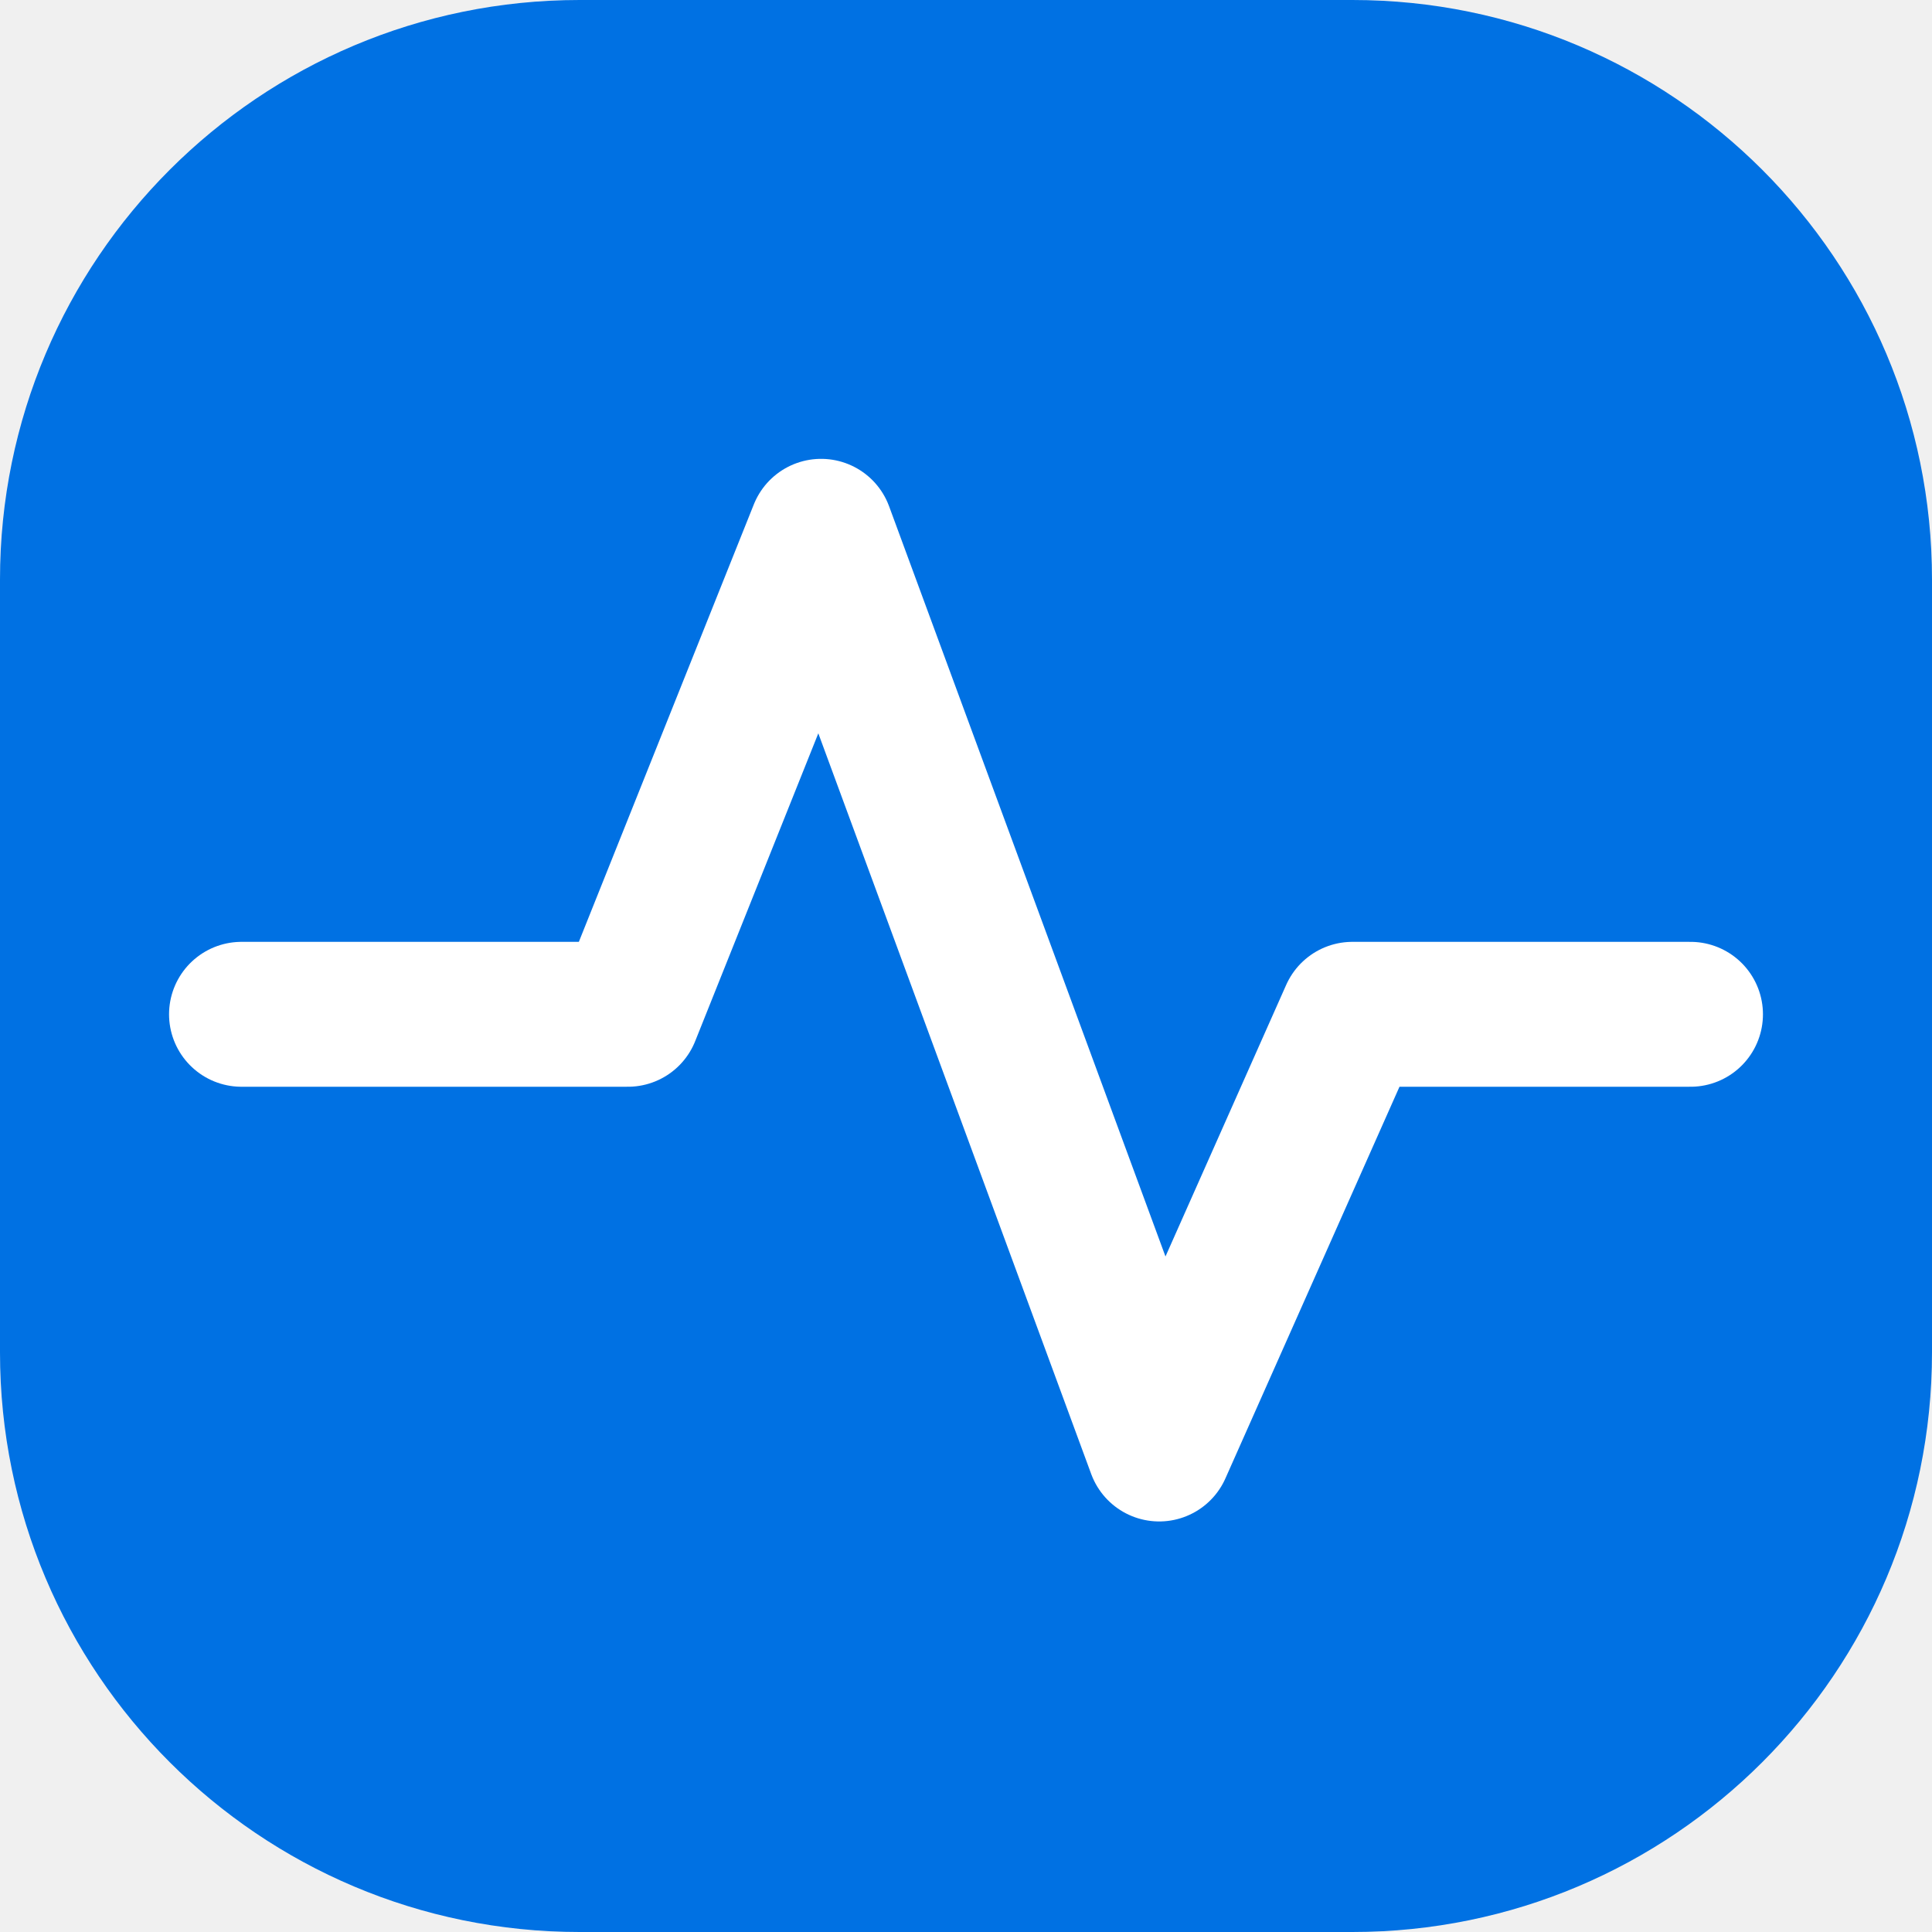
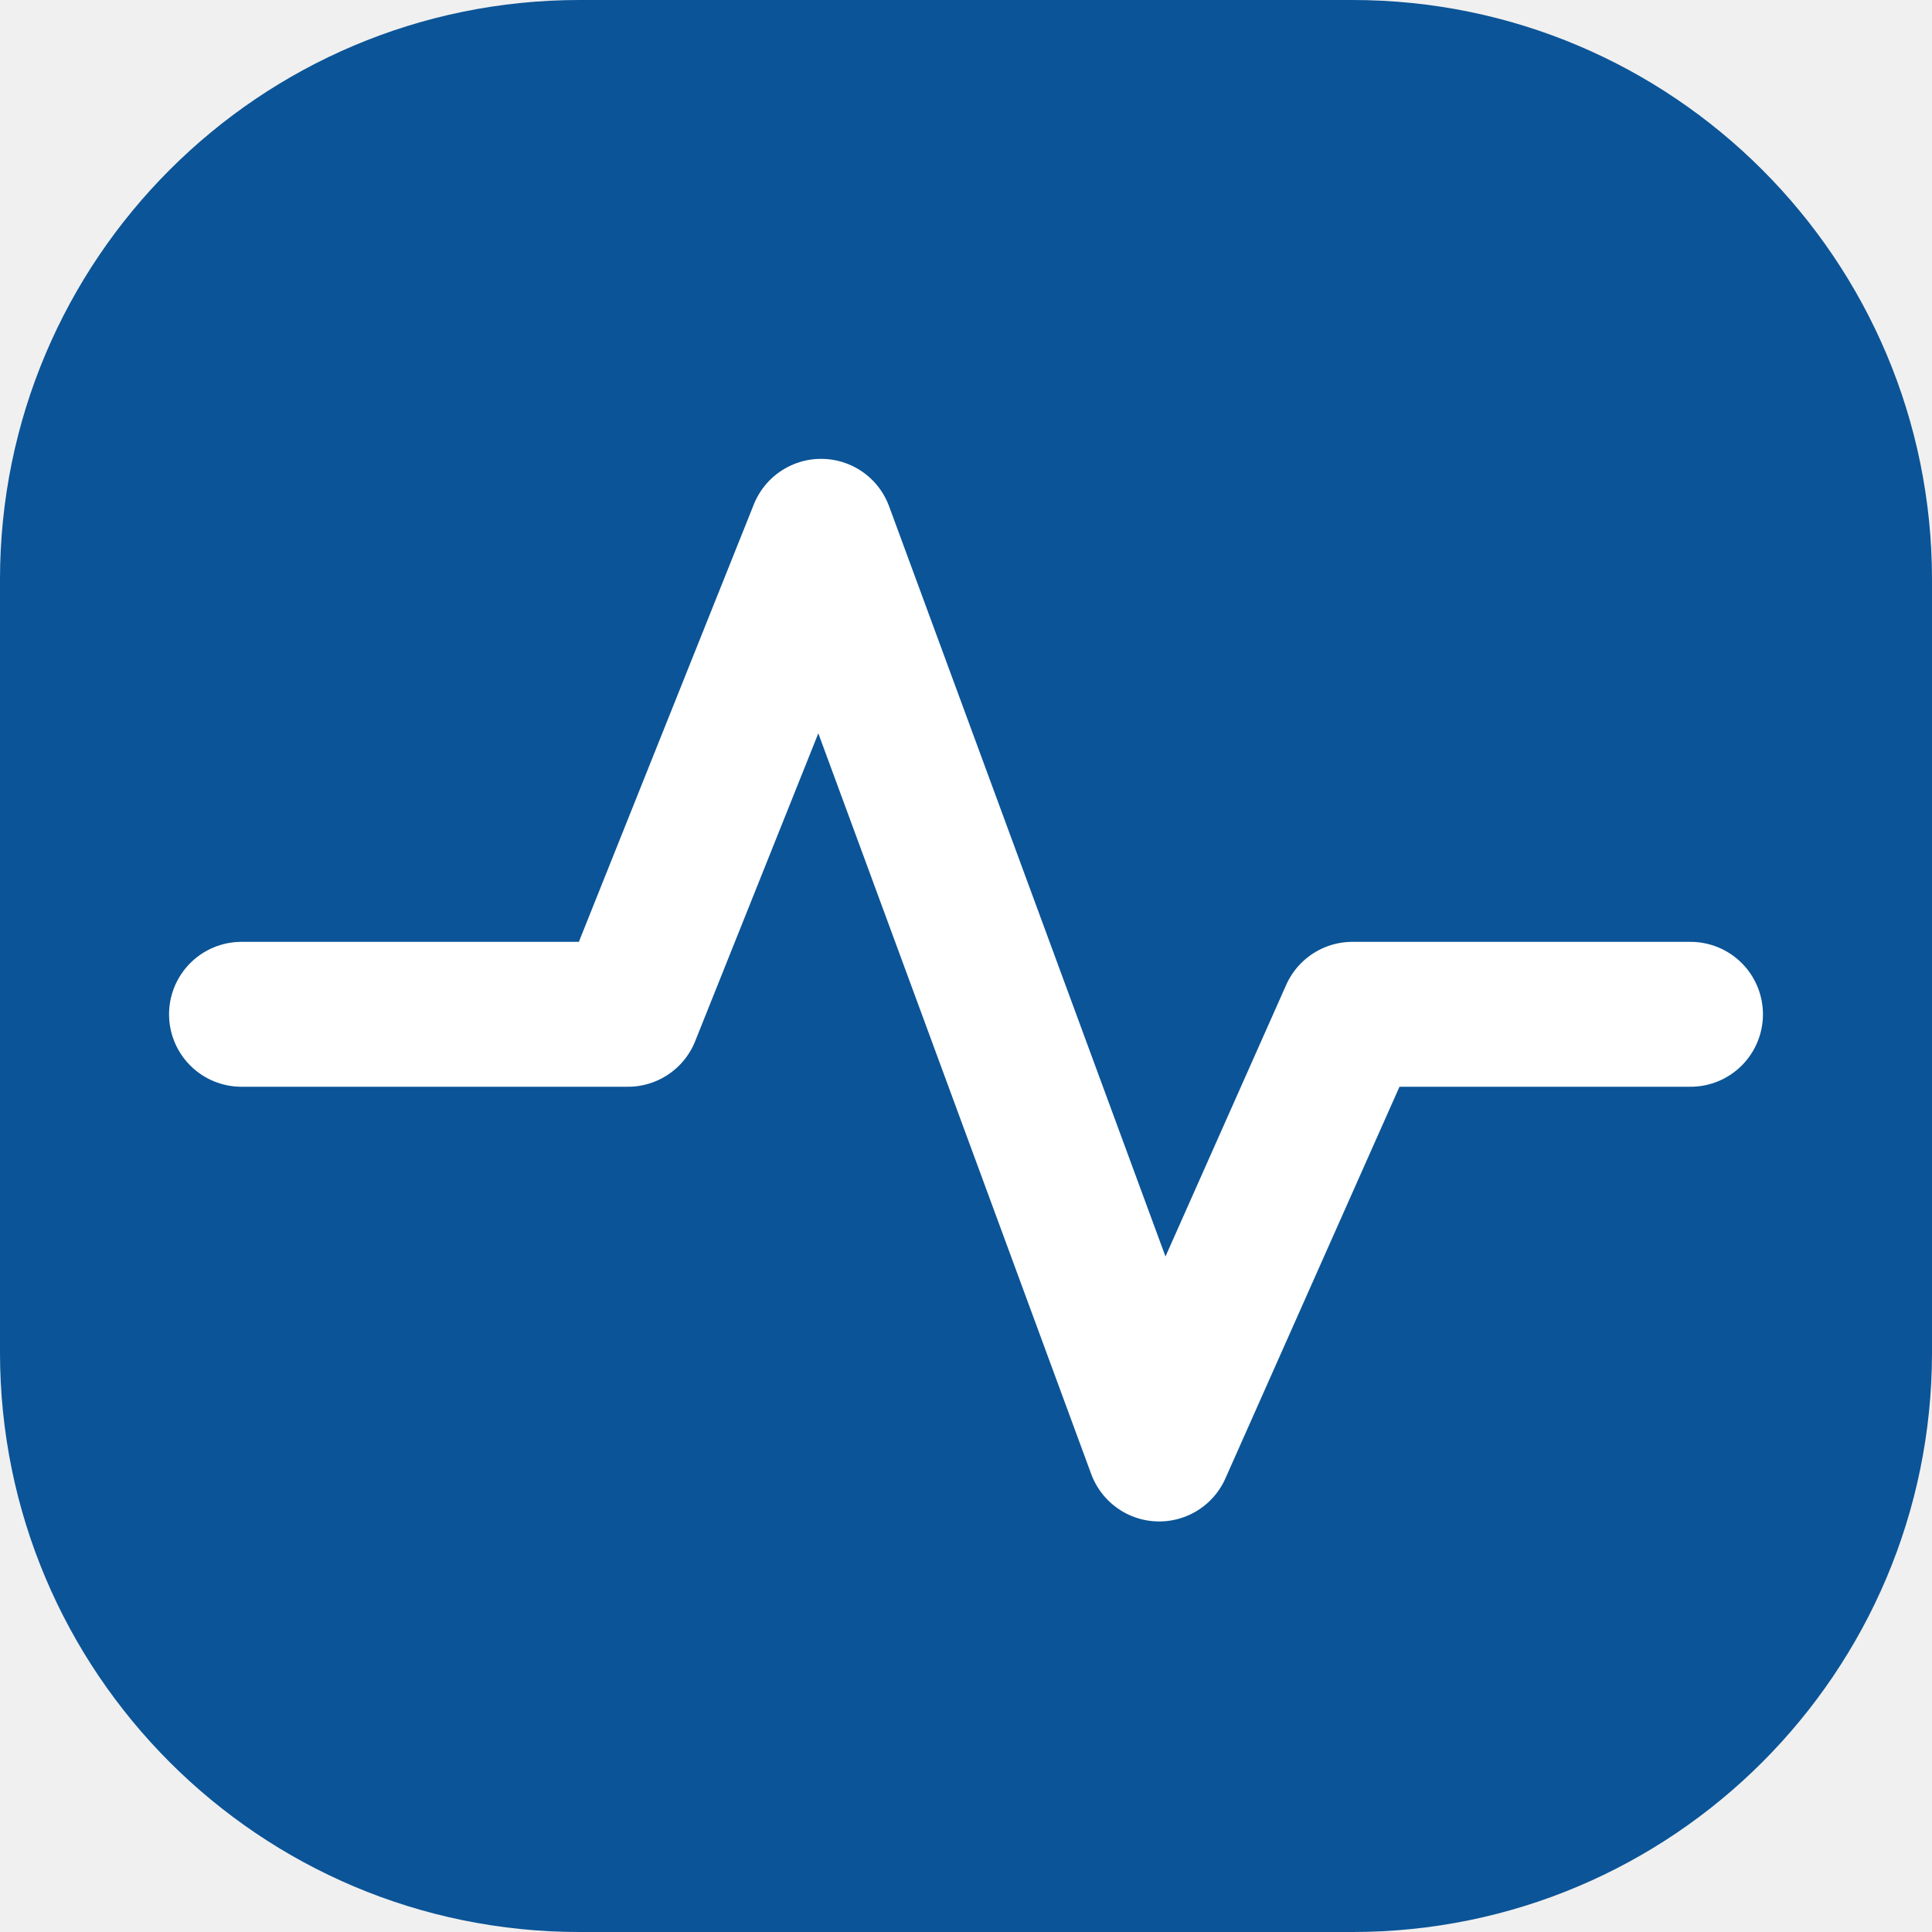
<svg xmlns="http://www.w3.org/2000/svg" viewBox="0 0 40 40">
-   <rect width="40" height="40" rx="12" fill="#0071e3" />
+   <rect width="40" height="40" rx="12" fill="#0b5497" />
  <path d="M5 21h8l4-10 7 19 4-9h7" fill="none" stroke="#fff" stroke-linecap="round" stroke-linejoin="round" stroke-width="3" />
</svg>
